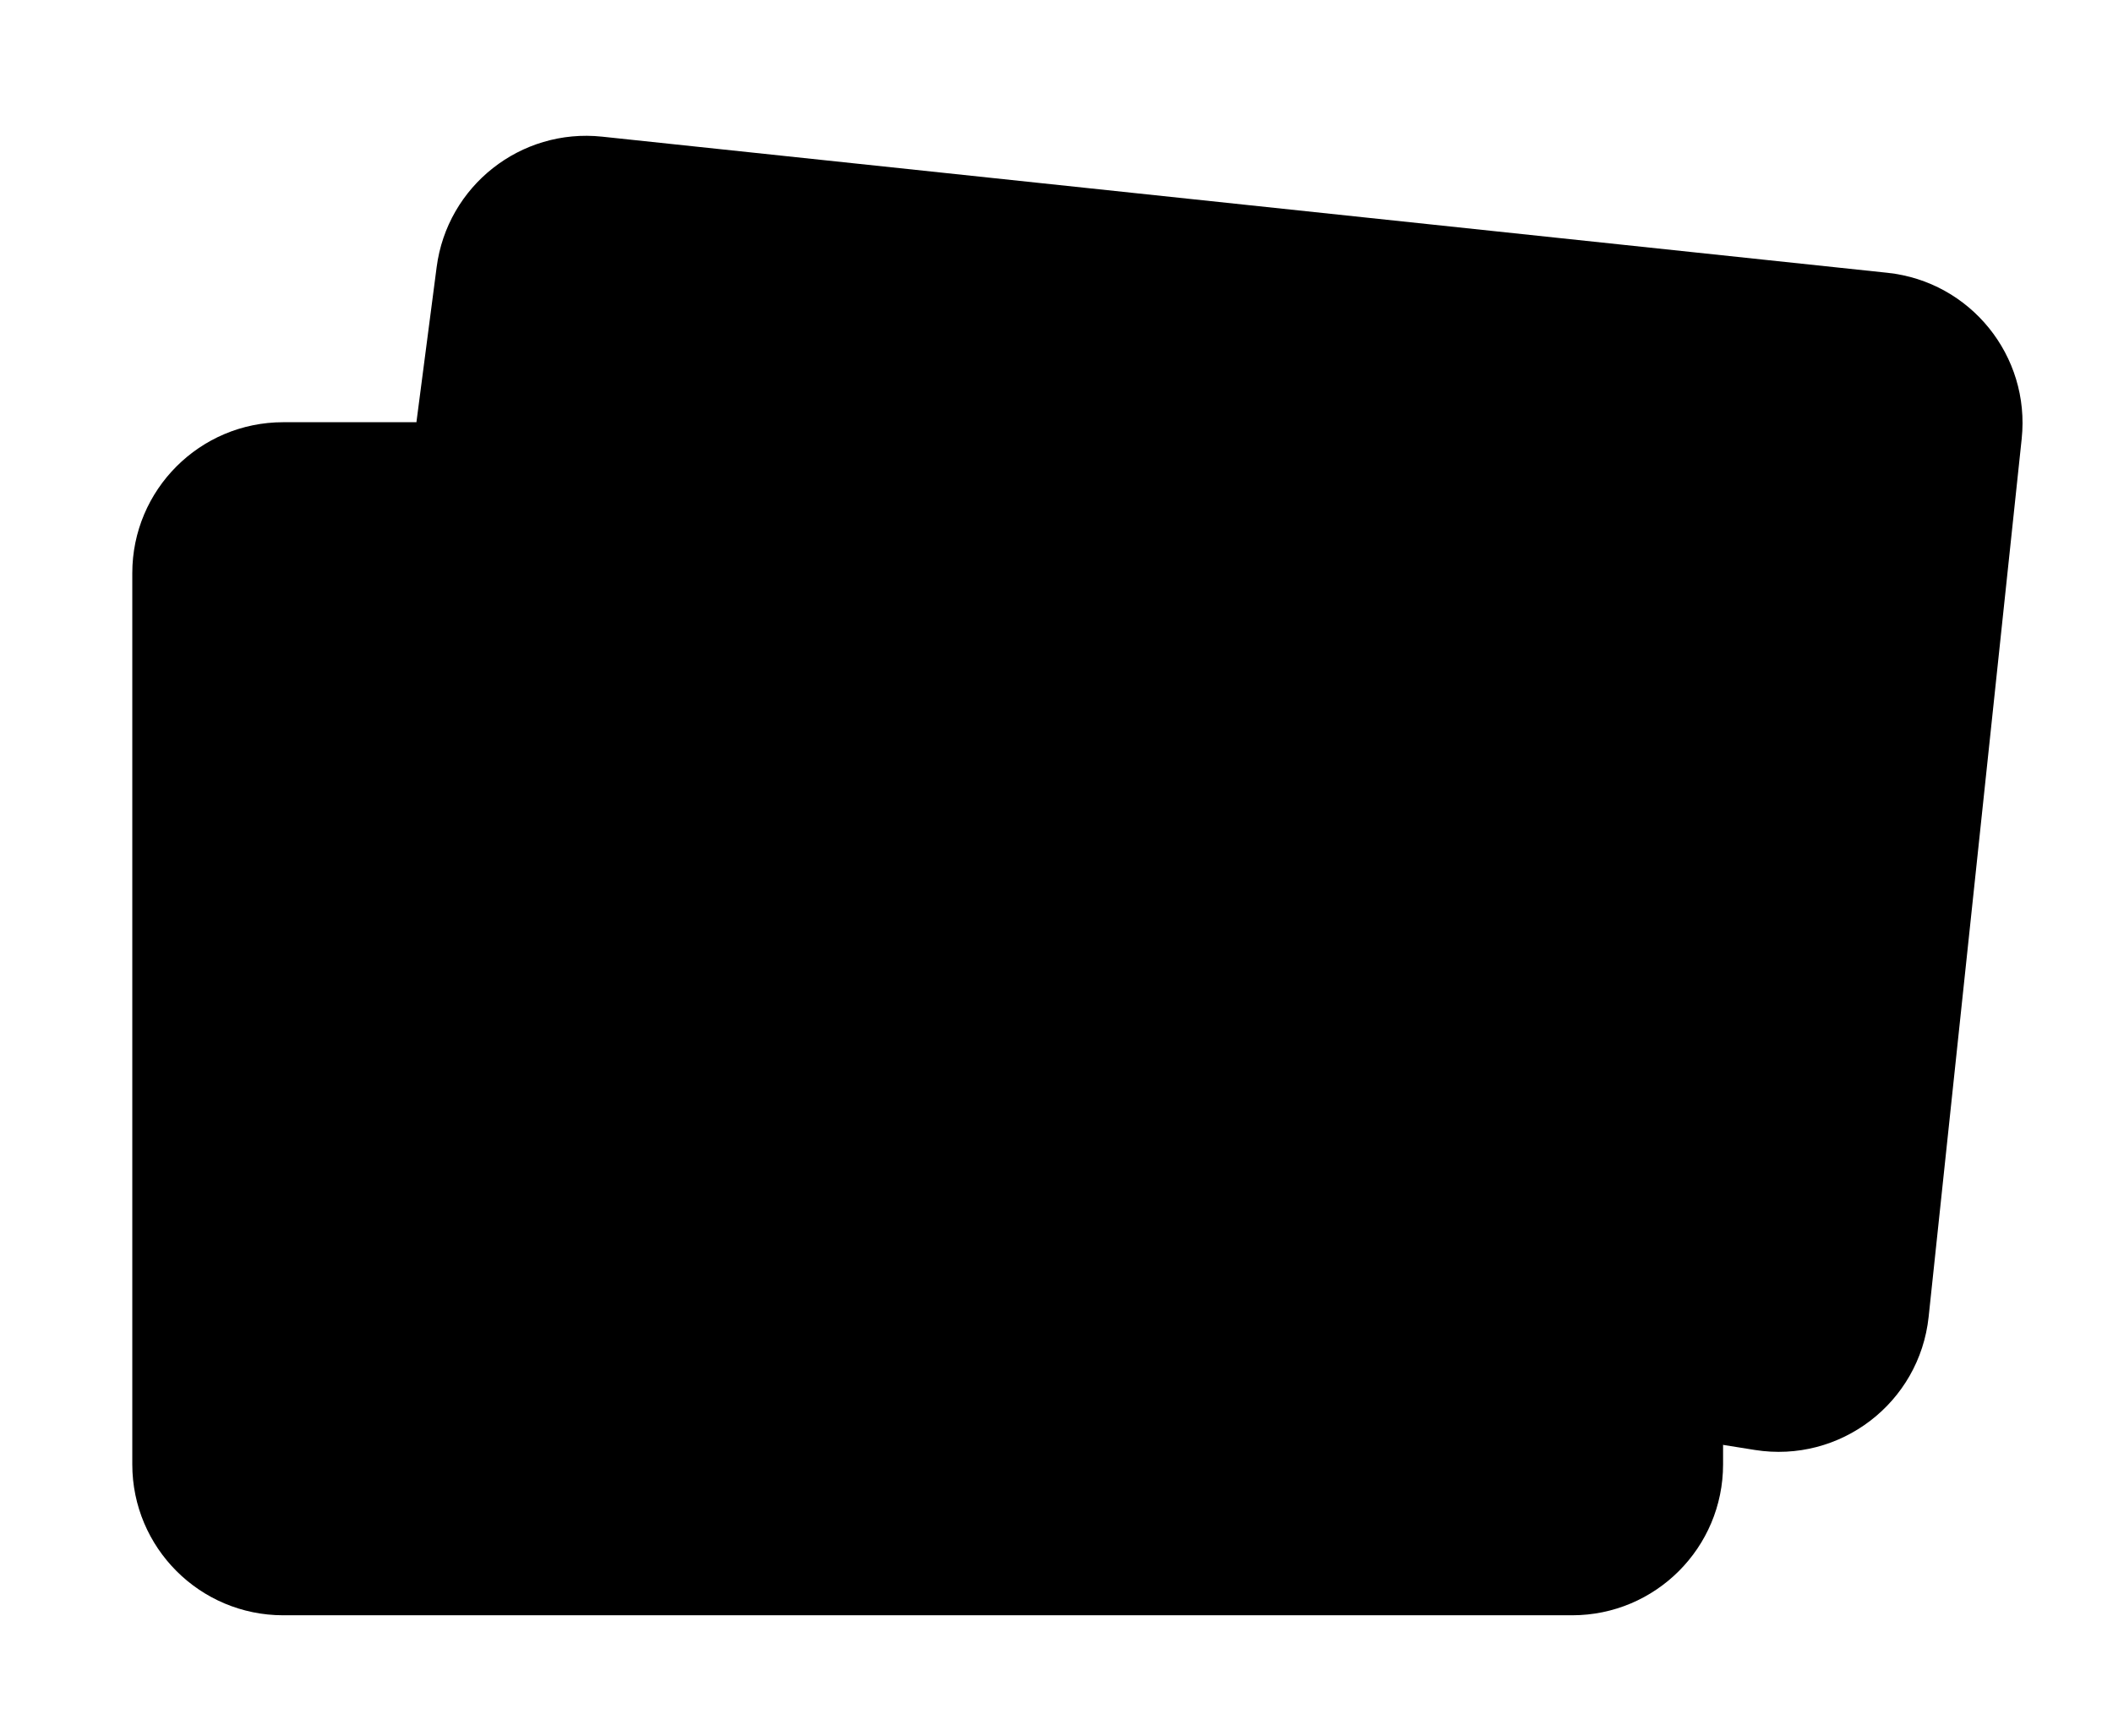
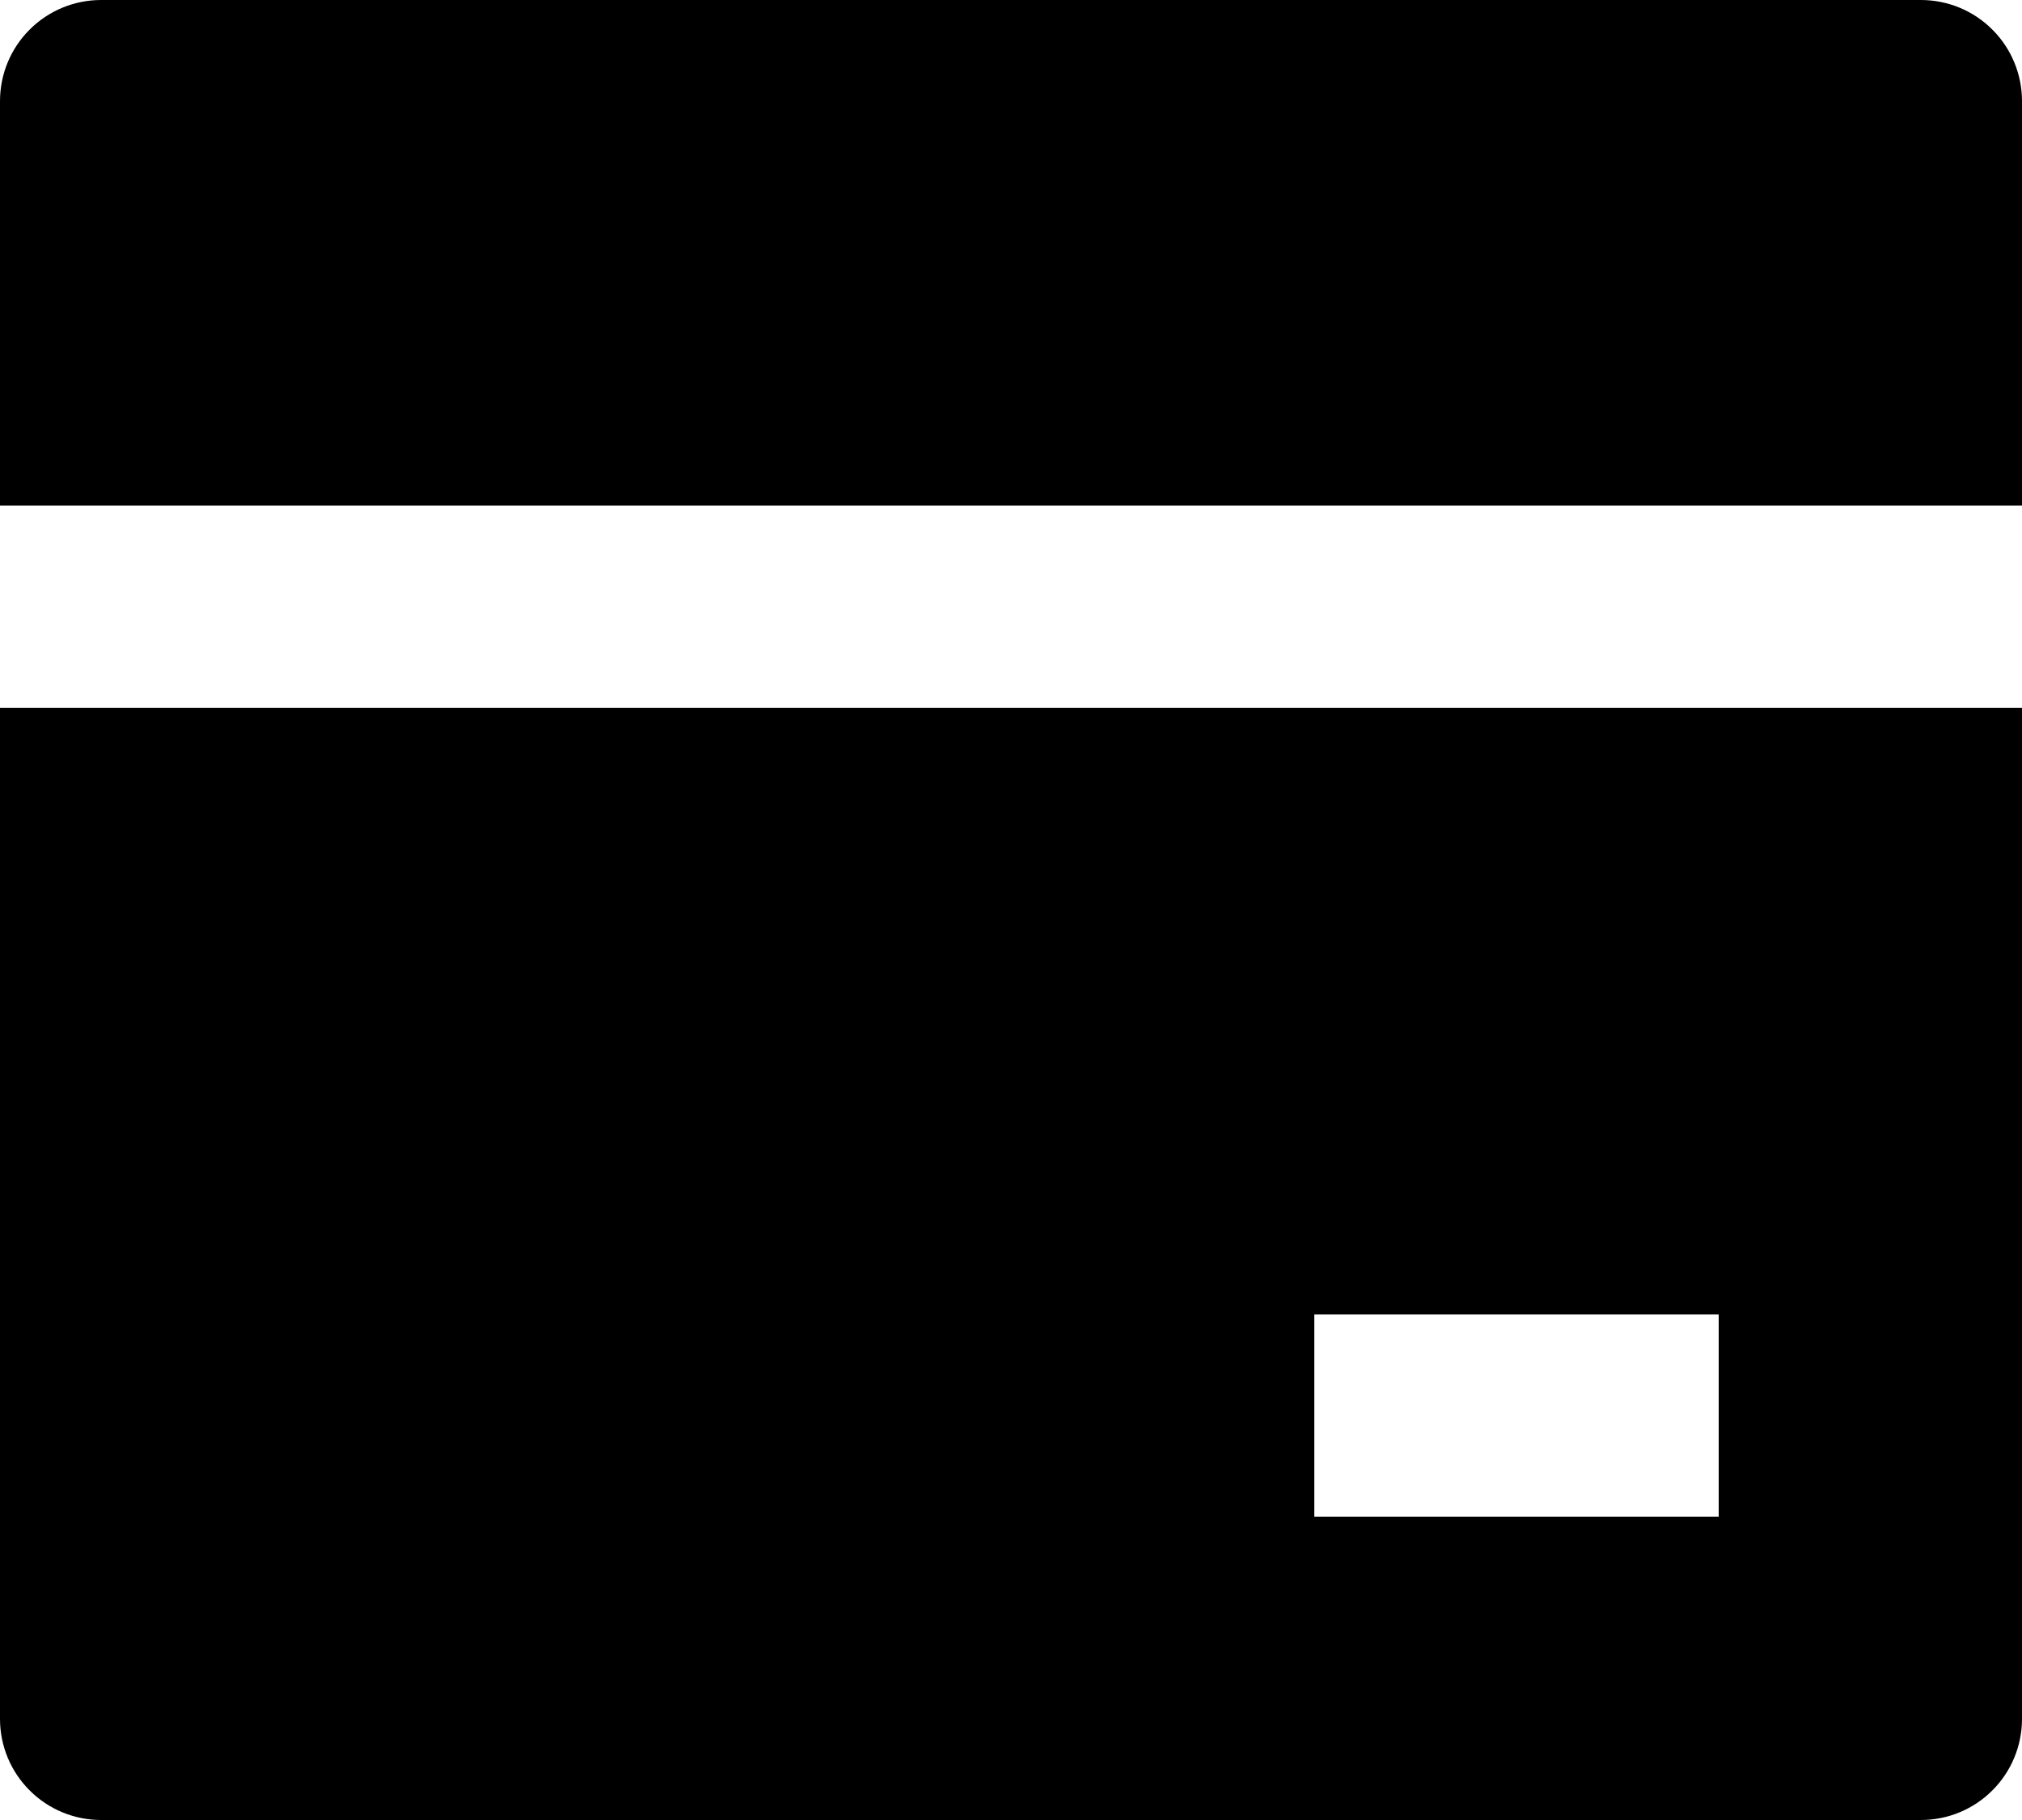
- <svg xmlns="http://www.w3.org/2000/svg" viewBox="0 0 28 23">
-   <path d="M5.518 5.596L5.786 3.541C5.926 2.464 6.9 1.696 7.979 1.811L25.012 3.615C26.11 3.732 26.906 4.716 26.79 5.815L25.557 17.45C25.436 18.59 24.384 19.395 23.252 19.214L22.833 19.147" stroke-width="2" />
-   <rect x="1.753" y="5.595" width="21.08" height="15.81" rx="2" stroke-width="2" />
-   <rect x="2" y="8.854" width="20.585" height="2.517" stroke-width="2" />
-   <rect x="15.052" y="15.13" width="5.023" height="2.764" rx="0.5" />
+ <svg xmlns="http://www.w3.org/2000/svg" width="20" height="18" viewBox="0 0 20 18" fill="none">
+   <path d="M20 7V17C20 17.265 19.895 17.52 19.707 17.707C19.52 17.895 19.265 18 19 18H1C0.735 18 0.48 17.895 0.293 17.707C0.105 17.52 0 17.265 0 17V7H20ZM20 5H0V1C0 0.735 0.105 0.48 0.293 0.293C0.48 0.105 0.735 0 1 0H19C19.265 0 19.52 0.105 19.707 0.293C19.895 0.48 20 0.735 20 1V5ZM13 13V15H17V13H13Z" fill="black" />
</svg>
